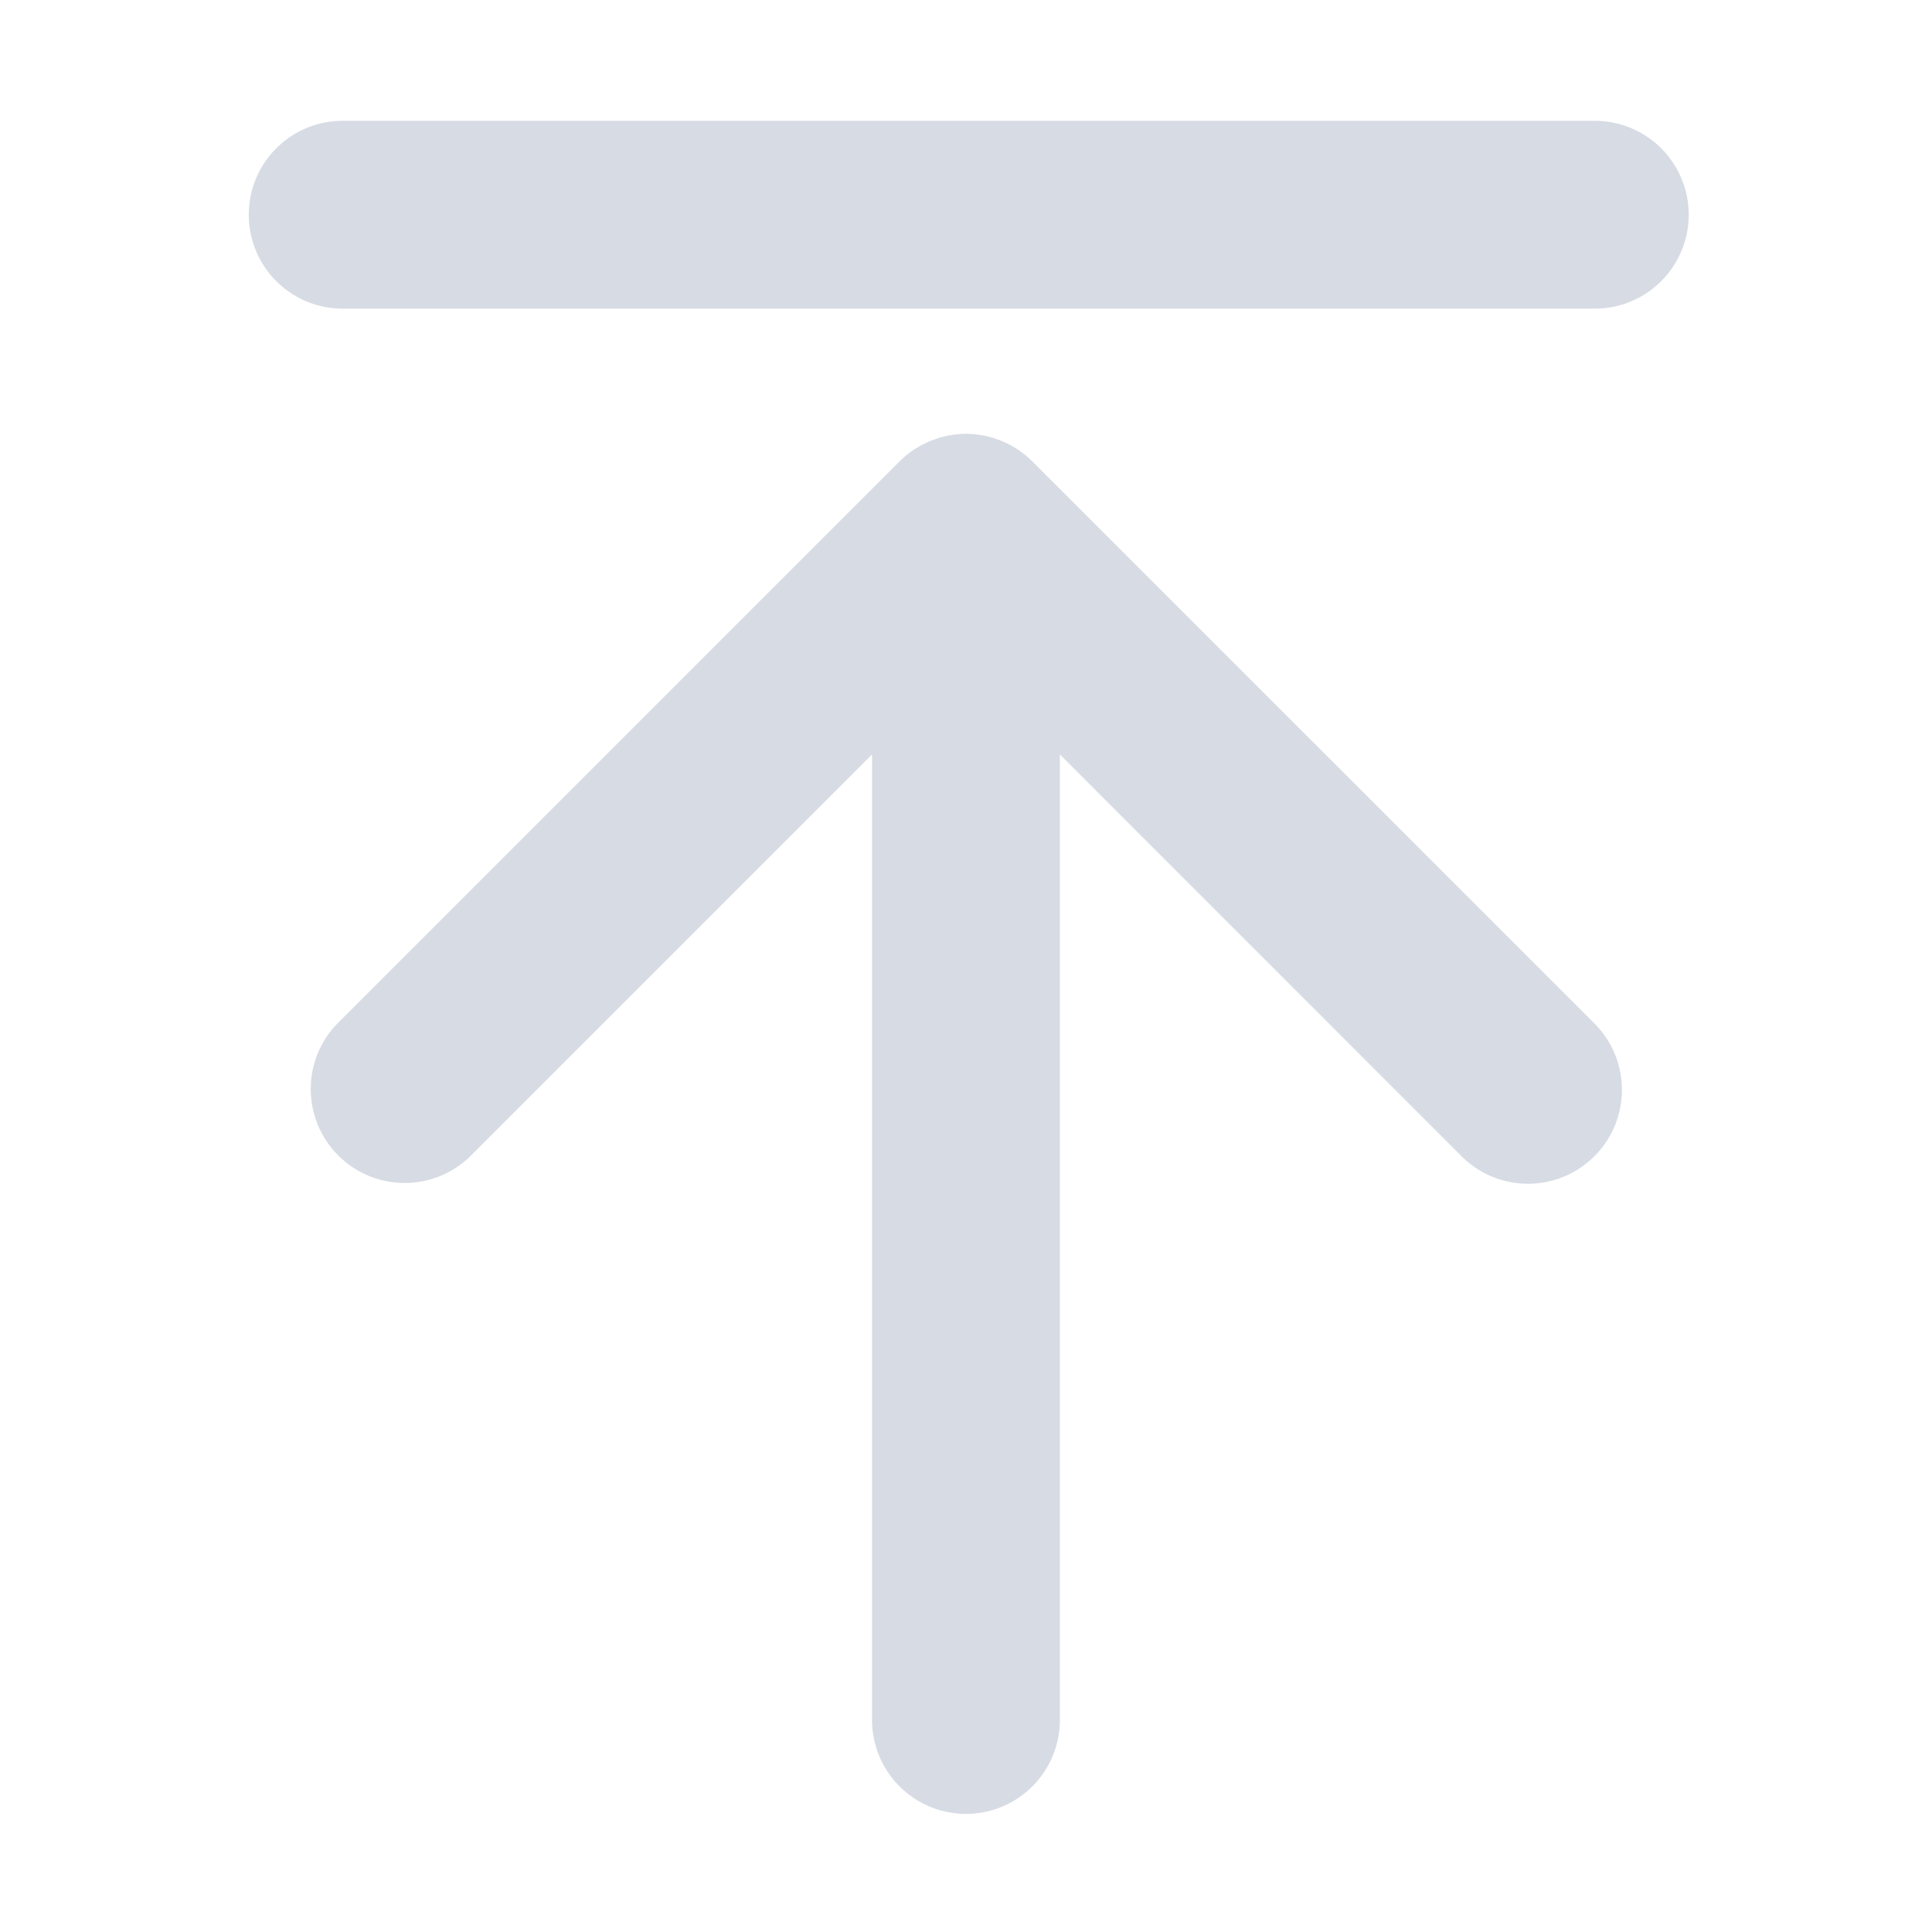
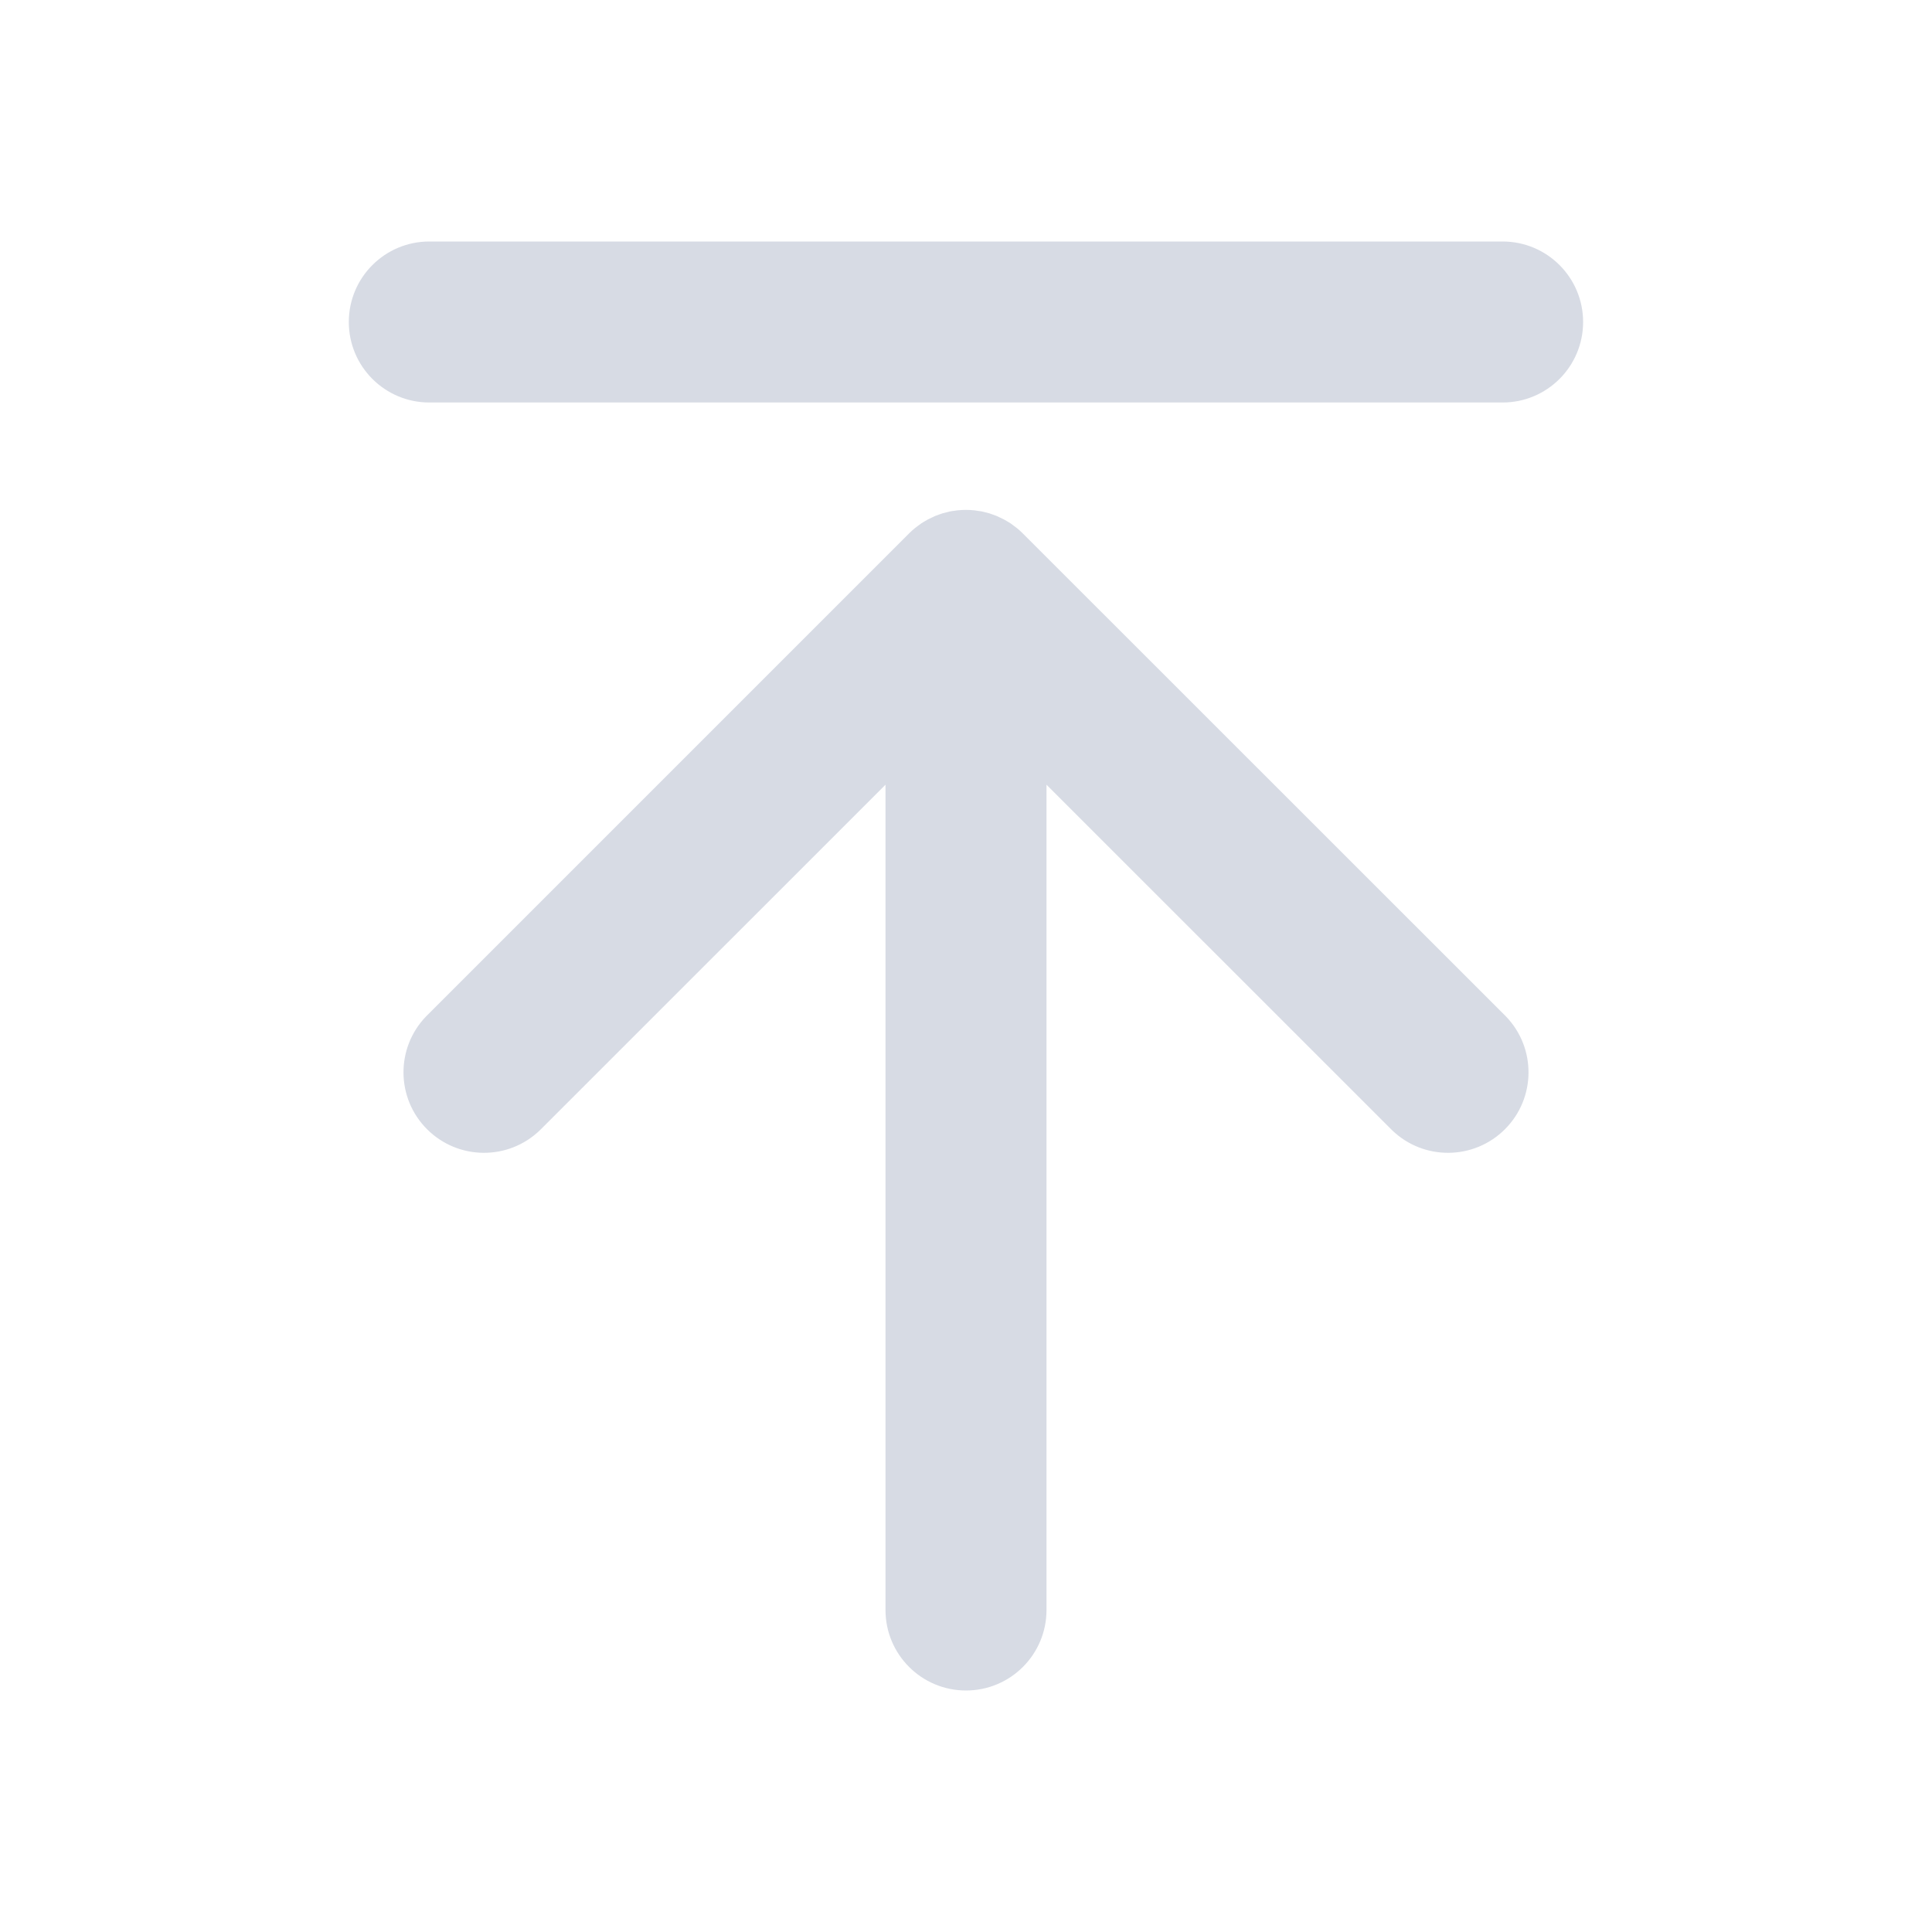
<svg xmlns="http://www.w3.org/2000/svg" id="Flat" viewBox="0 0 24 24" version="1.1" width="24" height="24">
  <defs id="defs1" />
-   <path d="m 19.824,12.731 a 1.167,1.167 0 0 1 -1.65,1.65 L 13.166,9.372 V 21.332 a 1.167,1.167 0 1 1 -2.333,0 V 9.372 L 5.825,14.38 A 1.167,1.167 0 0 1 4.175,12.731 L 11.175,5.731 c 6.8e-4,-7.389e-4 0.002,-0.001 0.002,-0.002 q 0.04,-0.04 0.083,-0.075 c 0.014,-0.011 0.028,-0.021 0.042,-0.032 0.016,-0.012 0.032,-0.025 0.049,-0.036 0.017,-0.011 0.034,-0.021 0.052,-0.031 0.015,-0.009 0.03,-0.019 0.046,-0.027 0.018,-0.009 0.036,-0.017 0.054,-0.026 0.016,-0.008 0.033,-0.016 0.05,-0.023 0.018,-0.007 0.036,-0.013 0.054,-0.02 0.018,-0.006 0.036,-0.013 0.054,-0.019 0.018,-0.006 0.037,-0.01 0.055,-0.014 0.019,-0.005 0.037,-0.01 0.056,-0.014 0.021,-0.004 0.043,-0.007 0.064,-0.01 0.016,-0.002 0.032,-0.005 0.048,-0.007 a 1.174,1.174 0 0 1 0.231,0 c 0.016,0.002 0.032,0.005 0.048,0.007 0.021,0.003 0.043,0.006 0.064,0.01 0.019,0.004 0.037,0.009 0.056,0.014 0.018,0.005 0.037,0.009 0.055,0.014 0.018,0.006 0.036,0.012 0.054,0.019 0.018,0.006 0.036,0.012 0.054,0.02 0.017,0.007 0.033,0.015 0.049,0.023 0.018,0.009 0.036,0.017 0.054,0.026 0.016,0.008 0.031,0.018 0.046,0.027 0.017,0.01 0.035,0.02 0.052,0.031 0.017,0.011 0.033,0.024 0.049,0.036 0.014,0.011 0.029,0.02 0.042,0.032 q 0.043,0.036 0.083,0.075 c 7.77e-4,7.1e-4 0.002,0.001 0.002,0.002 z M 19.777,1.501 H 4.223 a 1.167,1.167 0 0 0 0,2.333 H 19.777 a 1.167,1.167 0 1 0 0,-2.333 z" id="path1" style="stroke-width:0.097;stroke:none;stroke-opacity:1;fill:#d7dbe4;fill-opacity:1" />
+   <path d="M 18.707,12.626 A 1,1 0 0 1 17.293,14.04 L 13,9.748 V 20 a 1,1 0 1 1 -2,0 V 9.748 L 6.707,14.04 A 1,1 0 0 1 5.293,12.626 l 6,-6 c 5.83e-4,-6.334e-4 0.001,-0.001 0.002,-0.002 q 0.034,-0.034 0.071,-0.064 c 0.012,-0.01 0.024,-0.018 0.036,-0.027 0.014,-0.01 0.028,-0.021 0.042,-0.031 0.014,-0.01 0.03,-0.018 0.044,-0.027 0.013,-0.008 0.026,-0.016 0.04,-0.023 0.015,-0.008 0.031,-0.015 0.046,-0.022 0.014,-0.007 0.028,-0.014 0.042,-0.02 0.015,-0.006 0.031,-0.011 0.046,-0.017 0.015,-0.006 0.031,-0.011 0.046,-0.016 0.016,-0.005 0.031,-0.008 0.047,-0.012 0.016,-0.004 0.032,-0.008 0.048,-0.012 0.018,-0.004 0.037,-0.006 0.055,-0.008 0.014,-0.002 0.028,-0.005 0.042,-0.006 a 1.007,1.007 0 0 1 0.198,0 c 0.014,0.001 0.028,0.004 0.042,0.006 0.018,0.003 0.037,0.005 0.055,0.008 0.016,0.003 0.032,0.008 0.048,0.012 0.016,0.004 0.031,0.007 0.047,0.012 0.016,0.005 0.031,0.011 0.046,0.016 0.015,0.006 0.031,0.011 0.046,0.017 0.014,0.006 0.028,0.013 0.042,0.02 0.015,0.007 0.031,0.014 0.046,0.022 0.014,0.007 0.026,0.016 0.04,0.023 0.015,0.009 0.03,0.017 0.044,0.027 0.014,0.01 0.028,0.021 0.042,0.031 0.012,0.009 0.025,0.018 0.036,0.027 q 0.037,0.03 0.071,0.064 c 6.66e-4,6.086e-4 0.001,0.001 0.002,0.002 z M 18.666,3 H 5.333 a 1,1 0 0 0 0,2 H 18.666 a 1,1 0 1 0 0,-2 z" id="path1" style="fill:#d7dbe4;fill-opacity:1;stroke:none;stroke-width:0.083;stroke-opacity:1" />
</svg>
